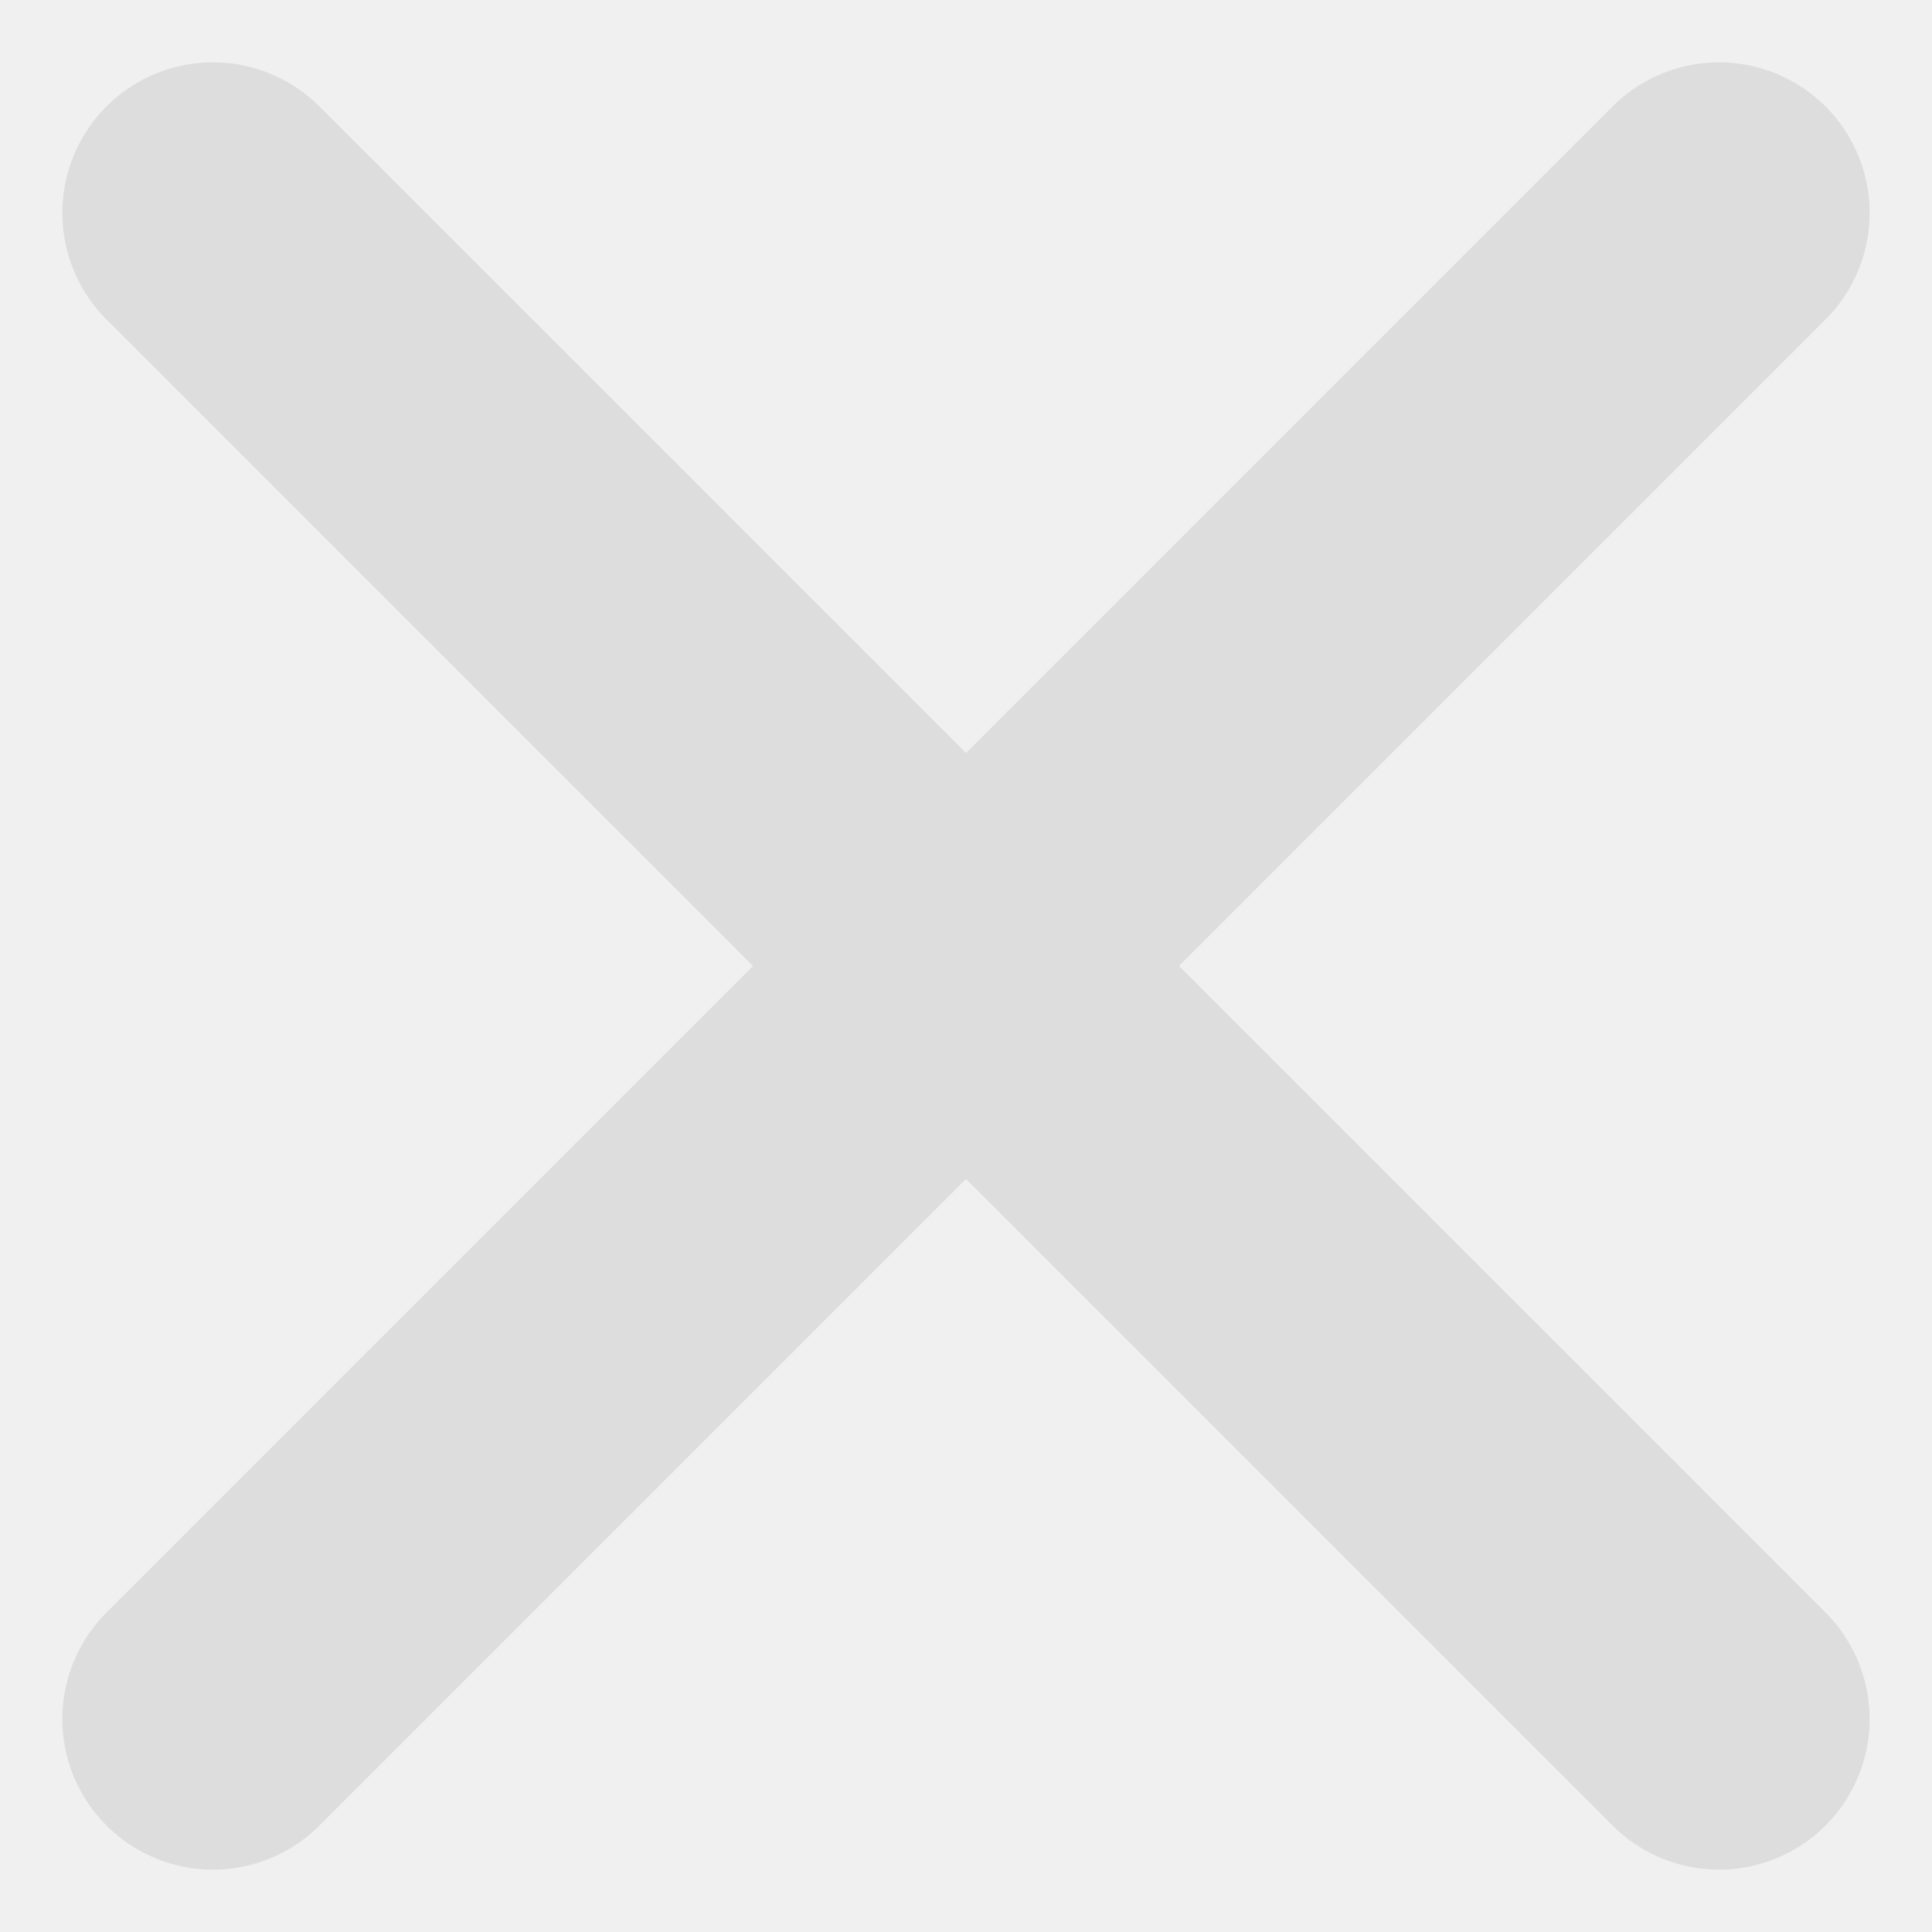
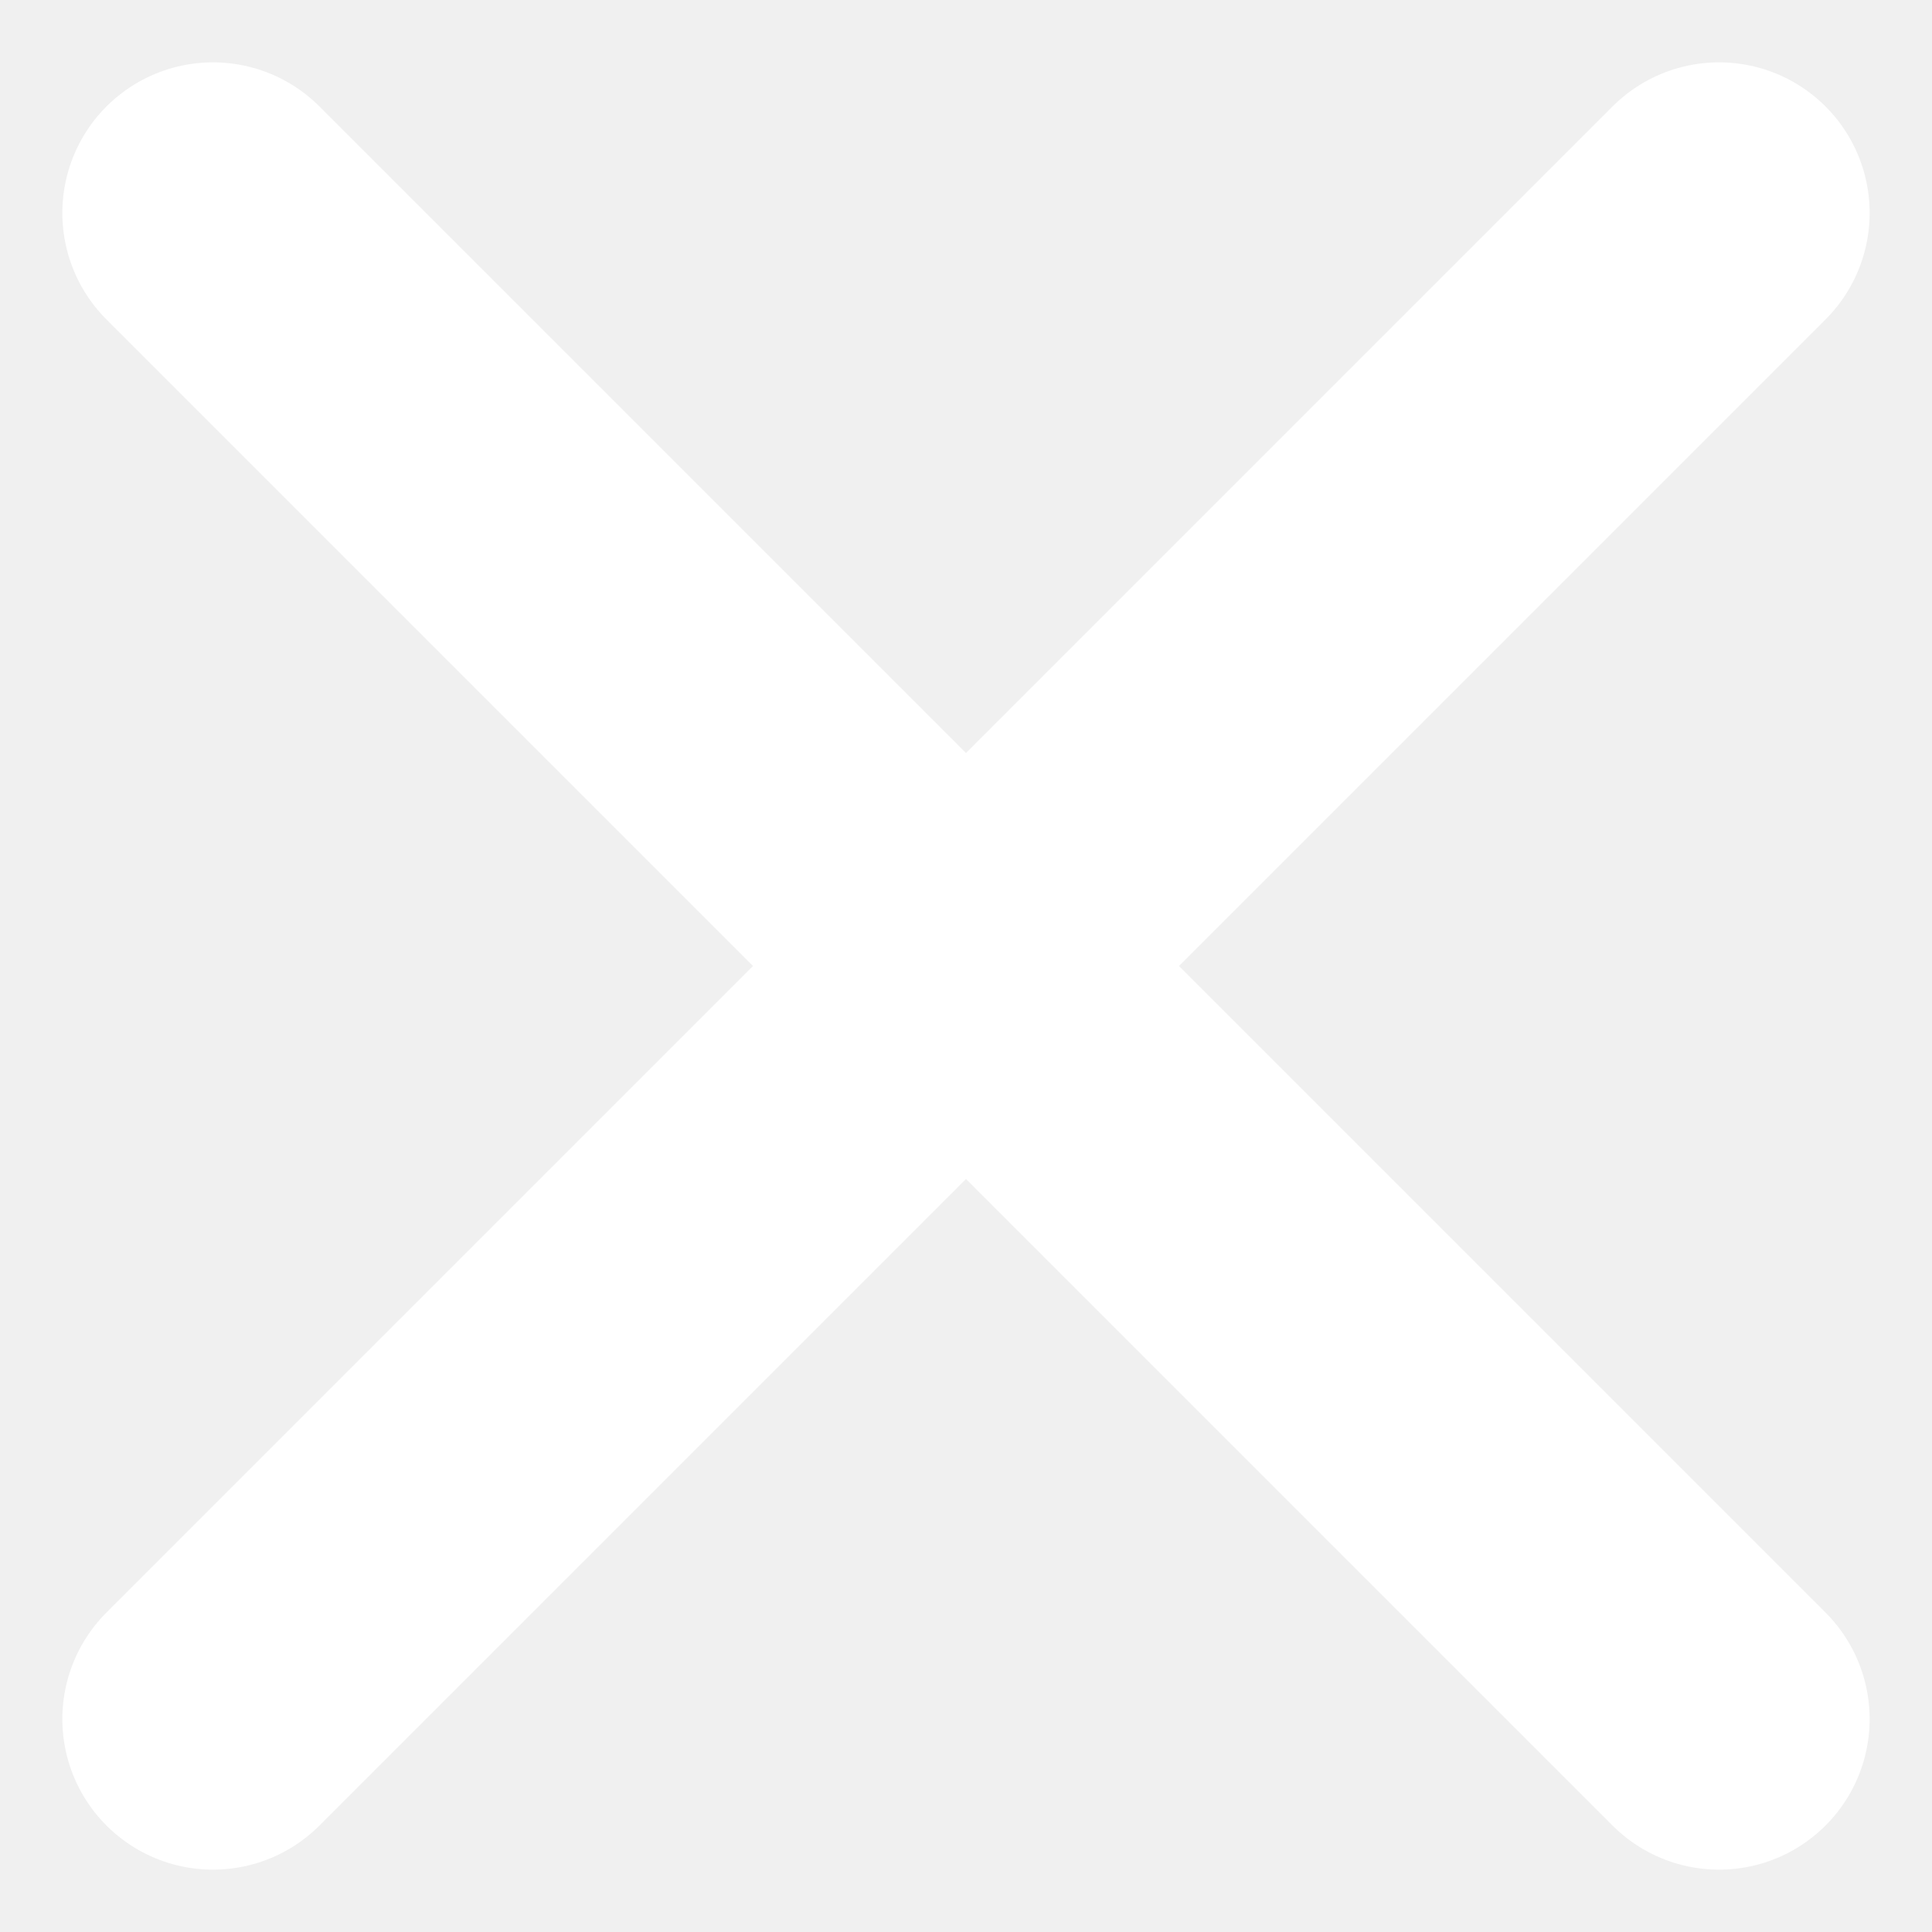
- <svg xmlns="http://www.w3.org/2000/svg" width="12.828" height="12.828" viewBox="0 0 12.828 12.828">
-   <g id="Croix" transform="translate(-1690.586 -534.921)">
-     <path id="Tracé_58" data-name="Tracé 58" d="M16165,6543.335l10,10" transform="translate(-14473 -6007)" fill="none" stroke="#ddd" stroke-linecap="round" stroke-width="2" />
-     <path id="Tracé_59" data-name="Tracé 59" d="M16165,6553.335l10-10" transform="translate(-14473 -6007)" fill="none" stroke="#ddd" stroke-linecap="round" stroke-width="2" />
+ <svg xmlns="http://www.w3.org/2000/svg" width="15" height="15" viewBox="0 0 12.828 12.828">
+   <g transform="translate(-1690.586 -534.921)">
+     <path d="M16165,6543.335l10,10" transform="translate(-14473 -6007)" fill="none" stroke="#fff" stroke-linecap="round" stroke-width="2" />
+     <path d="M16165,6553.335l10-10" transform="translate(-14473 -6007)" fill="none" stroke="#fff" stroke-linecap="round" stroke-width="2" />
  </g>
</svg>
